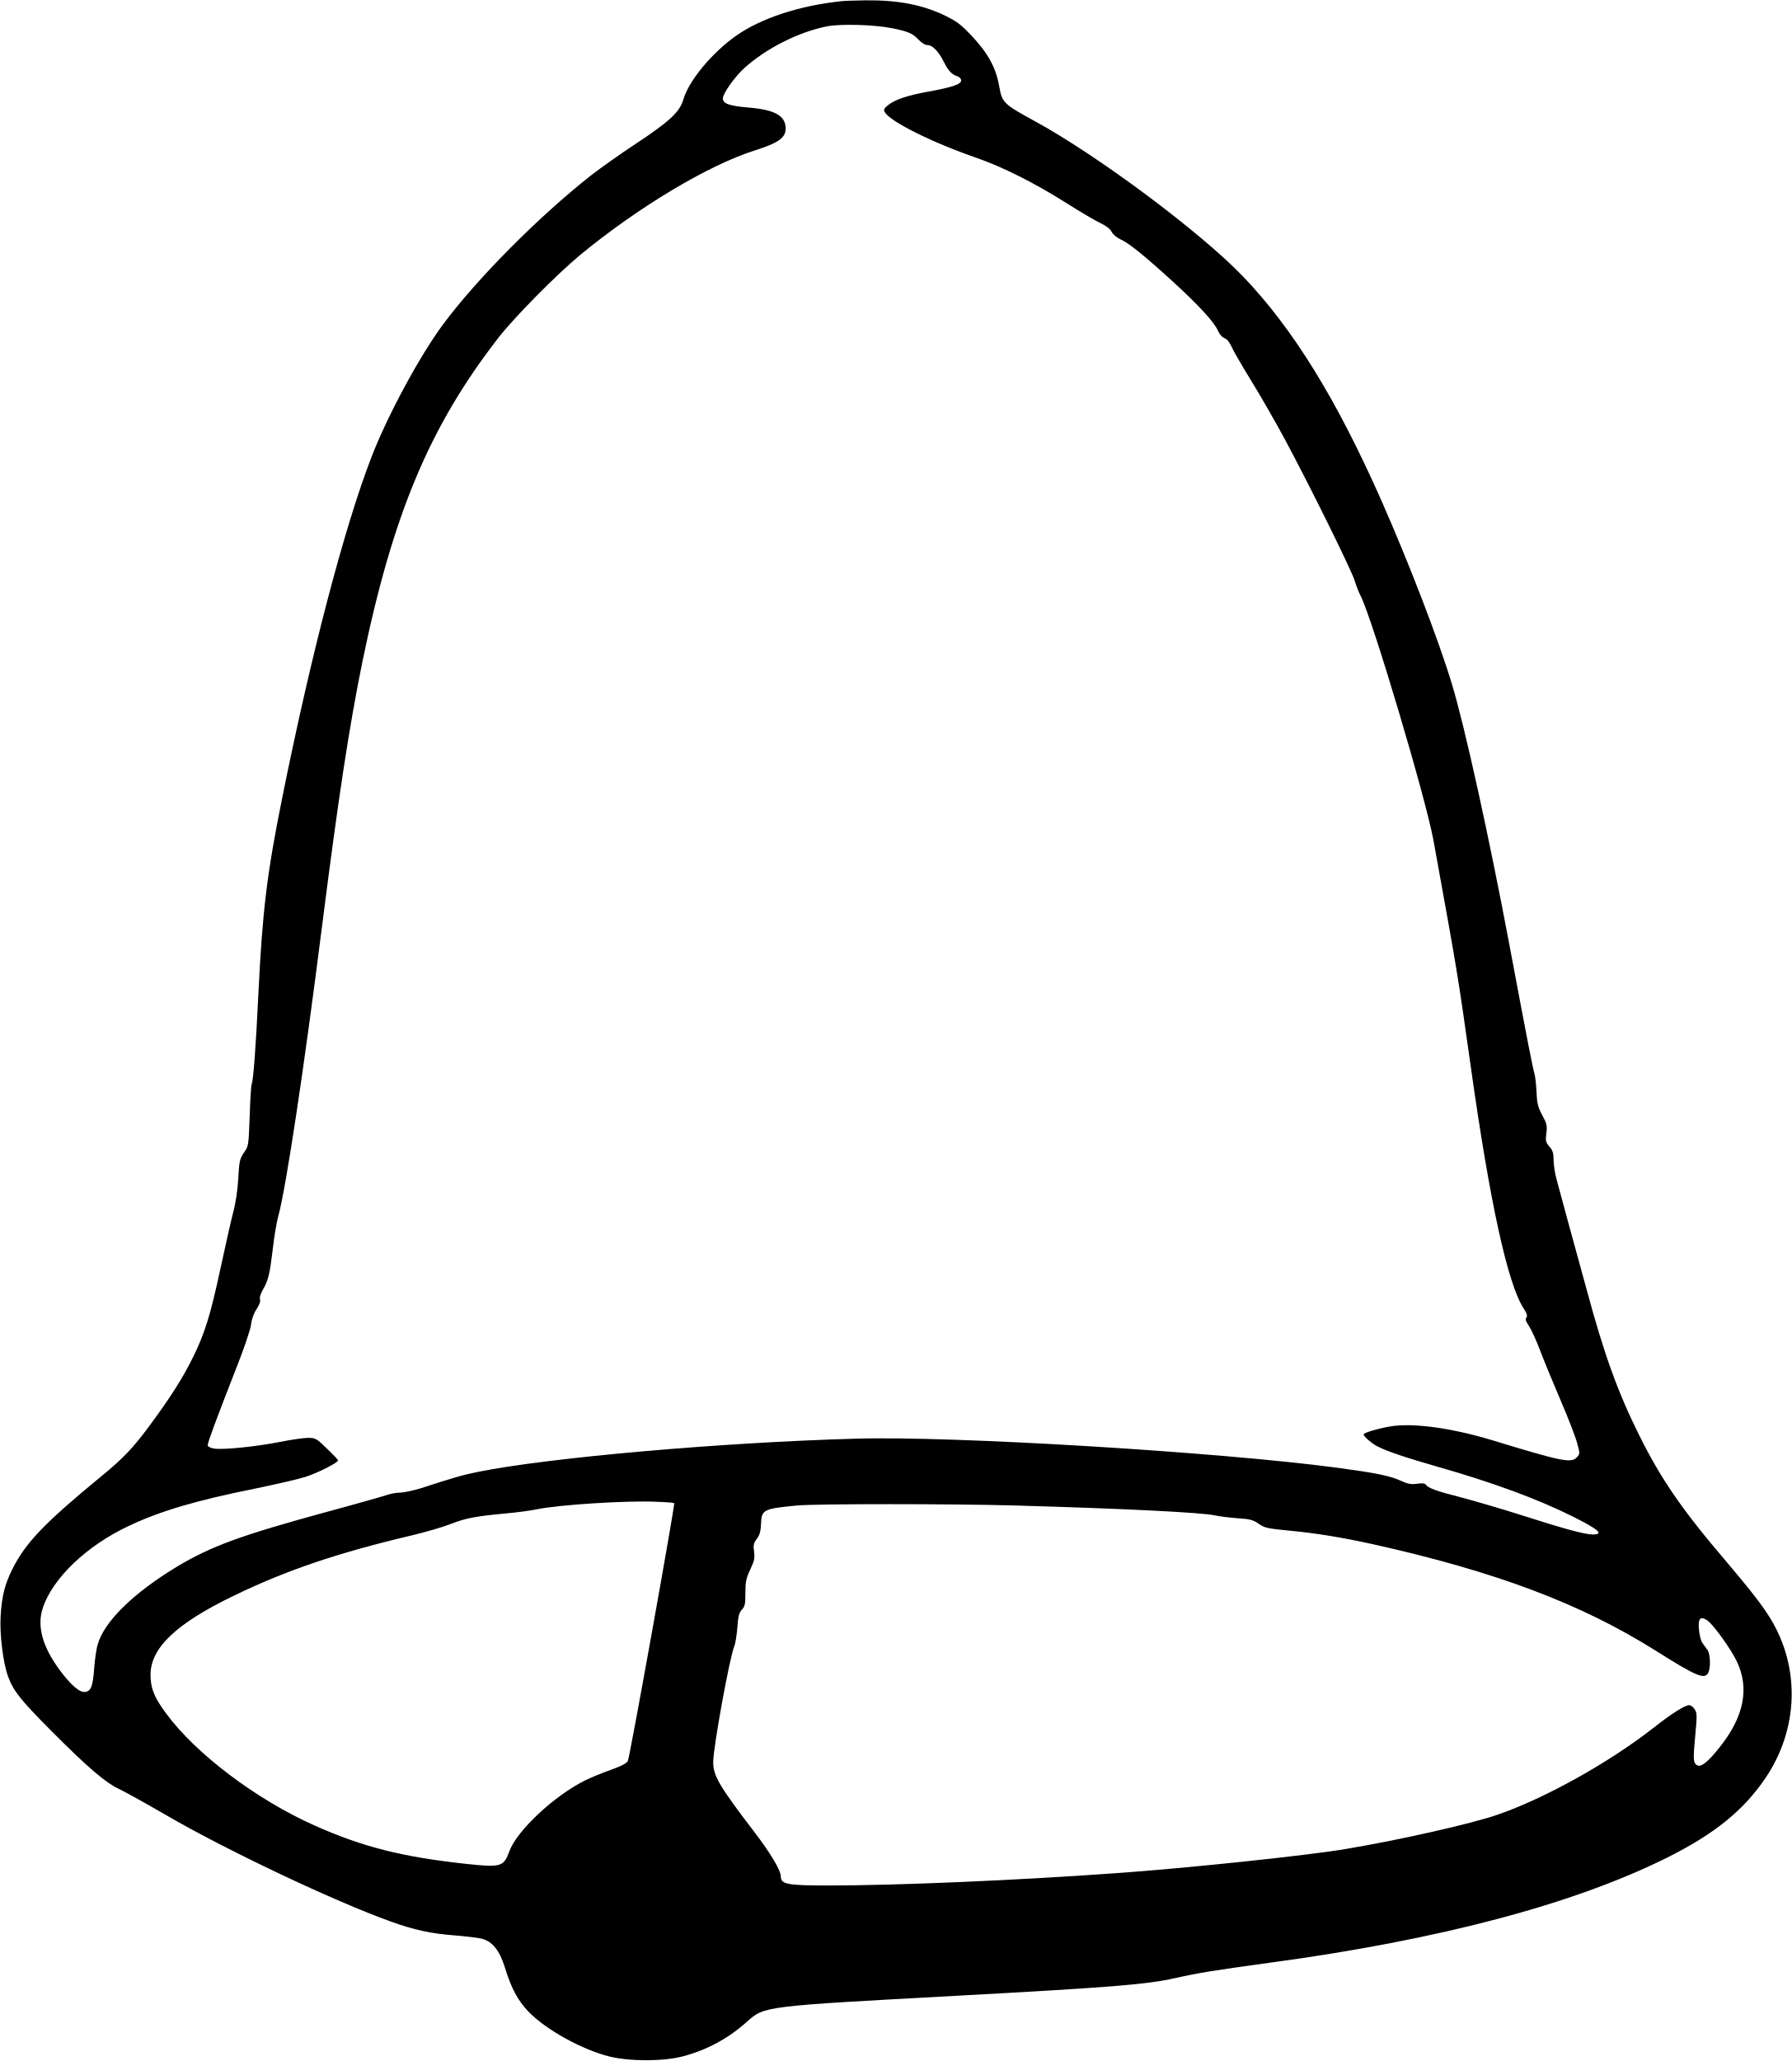
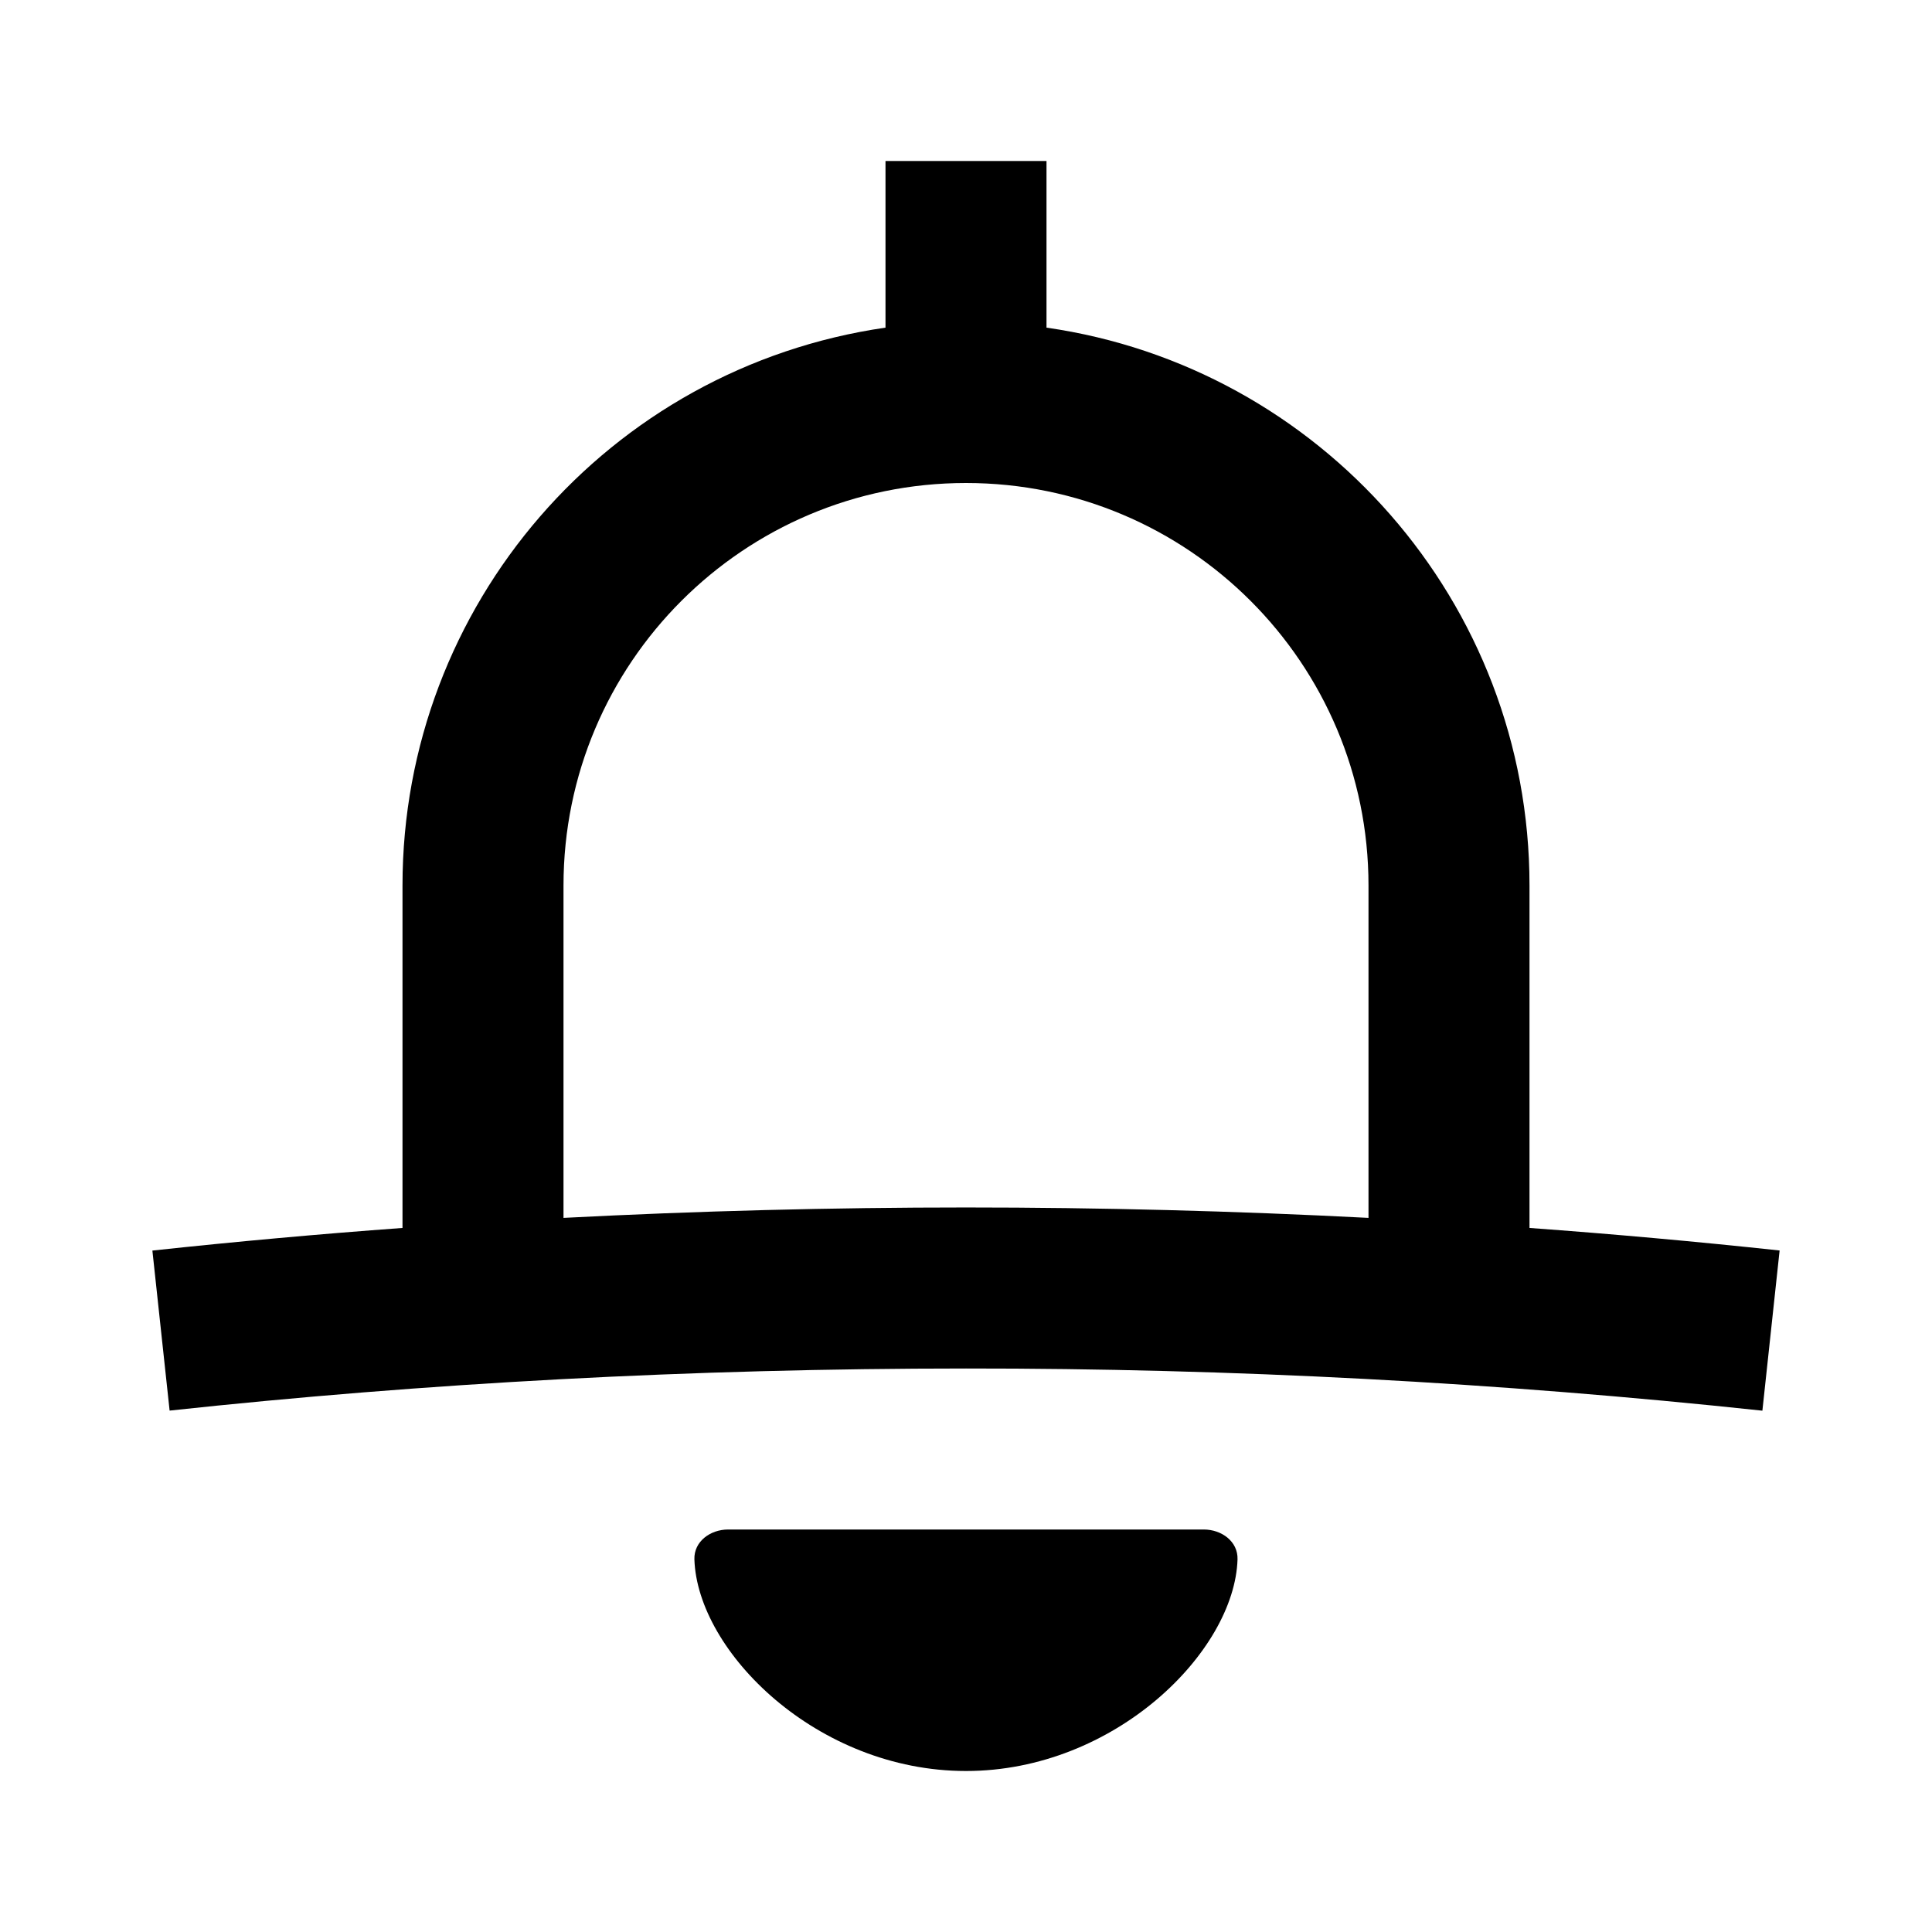
- <svg xmlns="http://www.w3.org/2000/svg" version="1.0" width="1113pt" height="1280pt" viewBox="0 0 1113 1280" preserveAspectRatio="xMidYMid meet">
-   <g transform="translate(0,1280) scale(0.1,-0.1)" fill="#000000" stroke="none">
-     <path d="M5230 12793 c-262 -27 -504 -106 -659 -216 -149 -105 -293 -279 -326 -394 -23 -79 -86 -137 -296 -276 -96 -63 -221 -152 -279 -197 -327 -258 -705 -639 -916 -922 -146 -196 -348 -570 -448 -830 -169 -439 -376 -1230 -555 -2123 -93 -462 -121 -694 -146 -1205 -15 -324 -32 -548 -42 -564 -3 -5 -9 -93 -12 -196 -7 -186 -7 -188 -36 -229 -26 -39 -29 -52 -35 -159 -4 -74 -16 -154 -33 -217 -14 -55 -48 -206 -76 -336 -64 -297 -97 -404 -170 -554 -65 -132 -139 -249 -269 -425 -103 -140 -165 -206 -302 -318 -355 -292 -471 -413 -553 -577 -47 -93 -66 -170 -73 -290 -7 -115 15 -294 47 -379 33 -89 77 -144 264 -332 234 -235 337 -323 427 -366 40 -19 167 -90 283 -157 375 -219 1049 -538 1400 -664 146 -53 253 -76 400 -87 72 -6 148 -15 170 -21 64 -18 107 -71 140 -175 41 -134 81 -208 149 -279 108 -111 330 -234 501 -277 126 -31 333 -31 453 0 151 39 285 111 404 218 107 95 102 94 1298 159 953 52 1185 70 1360 110 143 32 235 47 585 95 1053 142 1891 364 2470 653 295 147 476 294 613 497 203 303 215 681 30 986 -49 81 -125 179 -278 359 -272 319 -402 507 -539 783 -131 263 -217 500 -324 897 -36 132 -89 326 -118 430 -28 105 -60 221 -70 259 -11 38 -19 93 -19 122 0 42 -5 59 -26 83 -23 27 -25 36 -19 83 6 47 3 60 -26 113 -27 51 -32 72 -35 143 -2 46 -8 98 -13 115 -10 32 -38 173 -156 802 -126 670 -278 1358 -356 1615 -82 272 -267 753 -438 1140 -279 631 -550 1070 -861 1394 -264 275 -905 753 -1295 965 -192 105 -201 113 -219 218 -20 113 -70 204 -170 310 -68 72 -92 90 -170 128 -141 67 -292 95 -491 93 -60 -1 -126 -3 -145 -5z m310 -168 c100 -20 129 -32 166 -72 19 -20 41 -33 56 -33 30 0 68 -39 101 -105 27 -55 50 -79 85 -89 12 -4 22 -15 22 -26 0 -23 -54 -42 -209 -70 -130 -24 -203 -49 -246 -84 -25 -20 -28 -28 -19 -43 35 -59 294 -188 571 -284 164 -57 358 -155 552 -277 91 -58 190 -116 219 -129 33 -16 58 -35 67 -53 9 -17 33 -37 58 -48 53 -25 142 -97 319 -258 161 -147 262 -256 283 -308 9 -21 26 -41 41 -46 15 -6 32 -26 43 -52 10 -24 66 -120 123 -213 58 -94 151 -256 207 -360 157 -292 414 -813 435 -880 10 -33 27 -77 38 -97 72 -140 405 -1258 452 -1518 151 -832 150 -826 231 -1400 118 -843 229 -1349 327 -1503 23 -35 27 -51 19 -60 -8 -10 -4 -23 16 -52 14 -21 45 -88 68 -149 23 -61 81 -202 129 -314 48 -111 94 -231 103 -267 17 -62 17 -64 -2 -85 -35 -39 -92 -27 -525 105 -250 76 -495 110 -635 86 -80 -14 -165 -39 -165 -50 0 -12 53 -58 86 -74 63 -32 174 -69 379 -128 334 -95 614 -198 827 -304 169 -84 204 -115 131 -115 -49 0 -174 34 -446 121 -122 39 -291 88 -374 110 -150 38 -205 58 -218 80 -5 7 -24 8 -54 4 -37 -5 -57 -1 -101 19 -68 31 -154 48 -390 80 -734 98 -2389 199 -2995 181 -832 -23 -1910 -118 -2345 -206 -90 -18 -151 -35 -353 -101 -49 -15 -108 -28 -132 -28 -23 0 -62 -7 -86 -16 -24 -8 -192 -56 -374 -105 -531 -145 -714 -212 -926 -339 -270 -163 -453 -342 -492 -483 -9 -28 -18 -95 -22 -148 -8 -112 -20 -143 -57 -147 -34 -4 -88 43 -158 137 -106 144 -141 271 -105 382 60 186 274 391 539 514 196 92 417 157 781 230 126 26 266 58 310 72 74 23 205 89 205 103 0 4 -31 37 -69 73 -66 64 -71 67 -118 67 -26 0 -104 -11 -173 -25 -152 -30 -361 -51 -413 -41 -22 4 -37 13 -37 21 0 17 60 178 174 469 50 125 90 244 95 277 4 36 18 74 35 99 17 26 25 48 21 60 -4 12 4 36 19 62 33 57 42 98 61 256 8 74 24 166 35 205 46 167 159 913 270 1792 103 811 169 1242 251 1645 188 913 416 1459 843 2010 99 128 362 394 509 516 363 299 798 559 1086 650 145 46 191 78 191 135 0 80 -65 117 -229 131 -120 10 -161 24 -161 57 0 30 73 133 132 187 134 122 337 225 513 260 85 17 294 11 405 -11z m-1352 -9160 c6 -6 -274 -1568 -288 -1601 -6 -14 -35 -30 -101 -54 -52 -18 -125 -48 -164 -67 -193 -96 -423 -311 -471 -440 -35 -97 -52 -102 -266 -79 -398 43 -645 105 -945 239 -359 160 -736 444 -920 694 -76 102 -98 158 -98 243 1 167 161 318 520 491 327 158 640 264 1105 374 85 20 194 52 242 71 92 36 151 47 343 65 66 6 151 17 188 25 139 29 565 56 747 47 58 -2 106 -6 108 -8z m2117 -15 c668 -19 1161 -43 1245 -62 25 -6 86 -13 136 -17 77 -5 97 -10 132 -34 36 -26 54 -30 189 -43 169 -16 328 -42 523 -85 759 -169 1288 -368 1750 -658 257 -162 307 -183 330 -141 17 32 14 117 -4 143 -9 12 -23 32 -32 44 -9 12 -18 49 -21 82 -7 69 8 86 51 58 37 -25 145 -174 184 -255 80 -167 45 -344 -107 -534 -71 -90 -116 -126 -140 -111 -24 15 -25 35 -11 185 12 125 11 140 -4 163 -9 14 -24 25 -34 25 -26 0 -113 -55 -223 -142 -273 -214 -675 -438 -966 -538 -164 -57 -612 -158 -948 -214 -236 -40 -997 -120 -1430 -150 -627 -45 -1360 -76 -1783 -76 -253 0 -292 8 -292 56 0 38 -65 147 -168 281 -214 280 -252 344 -252 429 0 91 101 646 131 721 7 15 15 67 19 115 5 71 11 93 28 111 19 20 22 35 22 104 0 69 4 90 30 145 25 53 29 70 24 111 -6 41 -3 53 17 80 18 24 24 47 26 92 3 89 14 95 223 115 114 11 960 11 1355 0z" />
-   </g>
+ <svg xmlns="http://www.w3.org/2000/svg" width="24" height="24" fill="none" aria-hidden="true" class="ltr-4z3qvp e1svuwfo1" data-name="Bell" viewBox="0 0 24 24">
+   <path fill="currentColor" fill-rule="evenodd" d="M13 4.07c3.392.486 6 3.404 6 6.93v4.254a91.2 91.2 0 0 1 3.107.28l-.214 1.99A92.446 92.446 0 0 0 12 17c-3.41 0-6.722.181-9.893.523l-.214-1.988A91.228 91.228 0 0 1 5 15.254V11a7.002 7.002 0 0 1 6-6.93V2h2v2.07Zm4 11.059V11a5 5 0 0 0-10 0v4.129a96.675 96.675 0 0 1 10 0ZM8.626 19.37C8.662 20.517 10.15 22 12 22c1.848 0 3.337-1.483 3.373-2.629.007-.222-.197-.371-.42-.371H9.046c-.223 0-.427.149-.42.371Z" clip-rule="evenodd" />
</svg>
